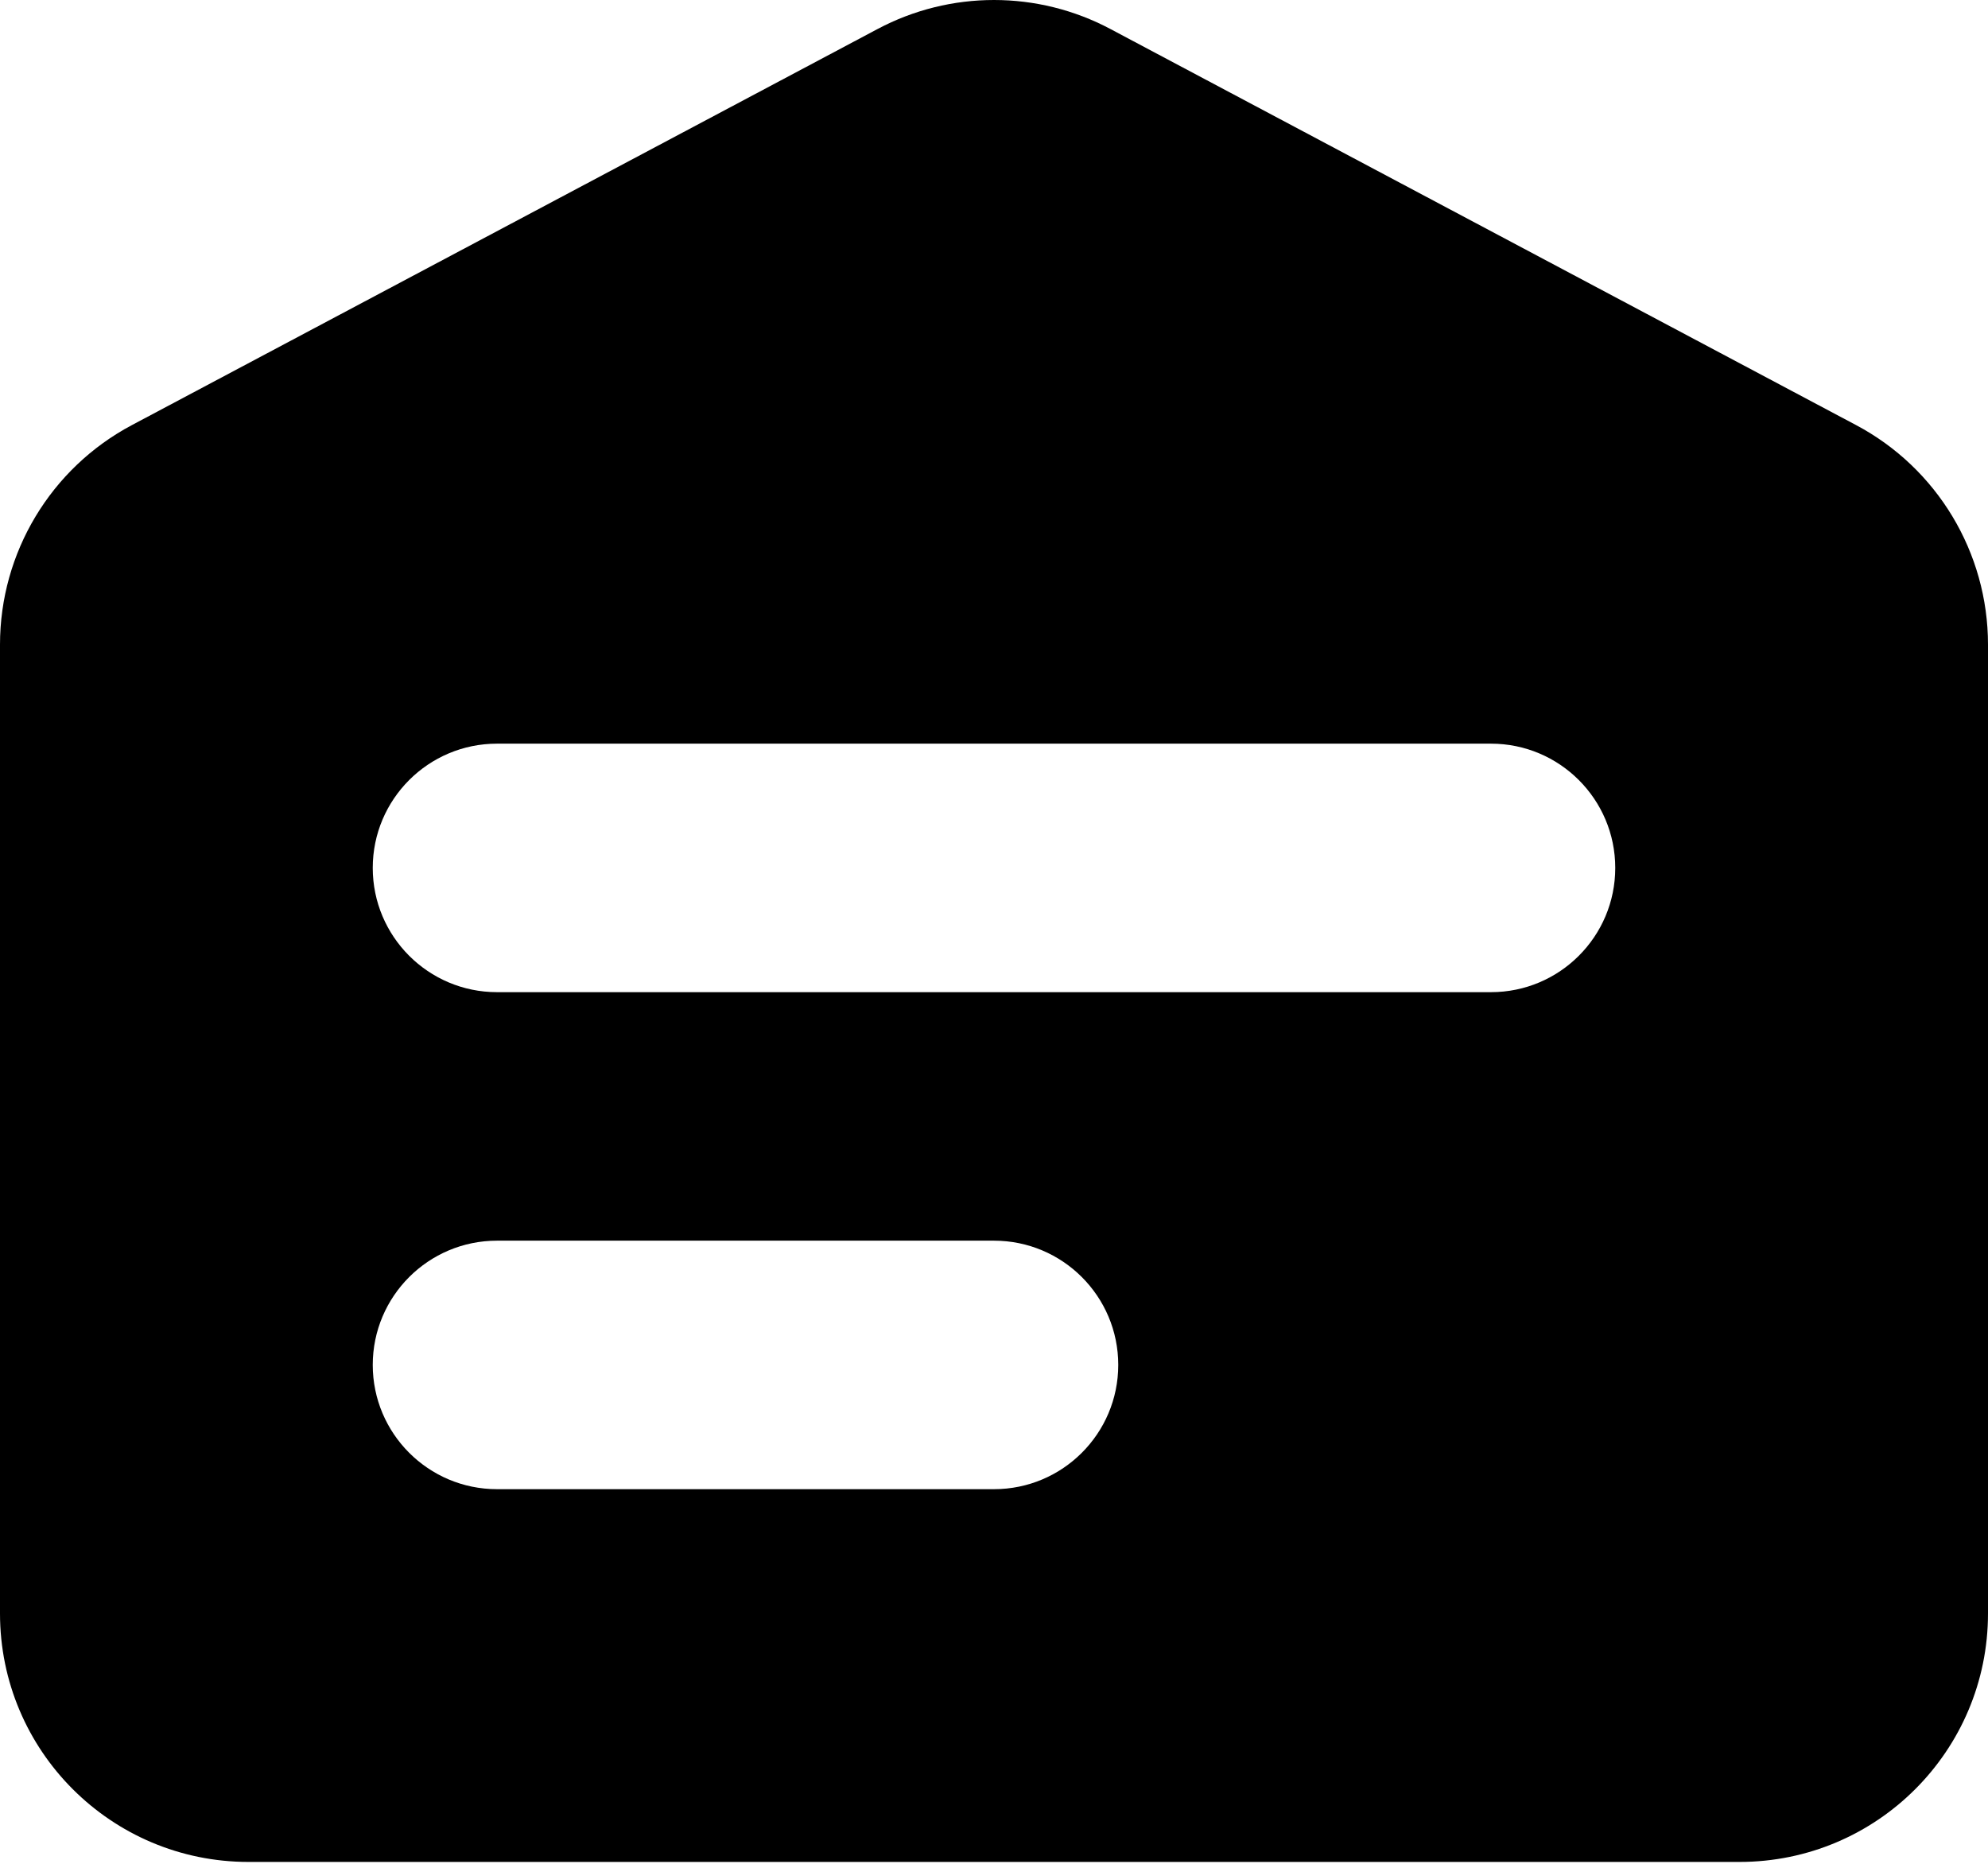
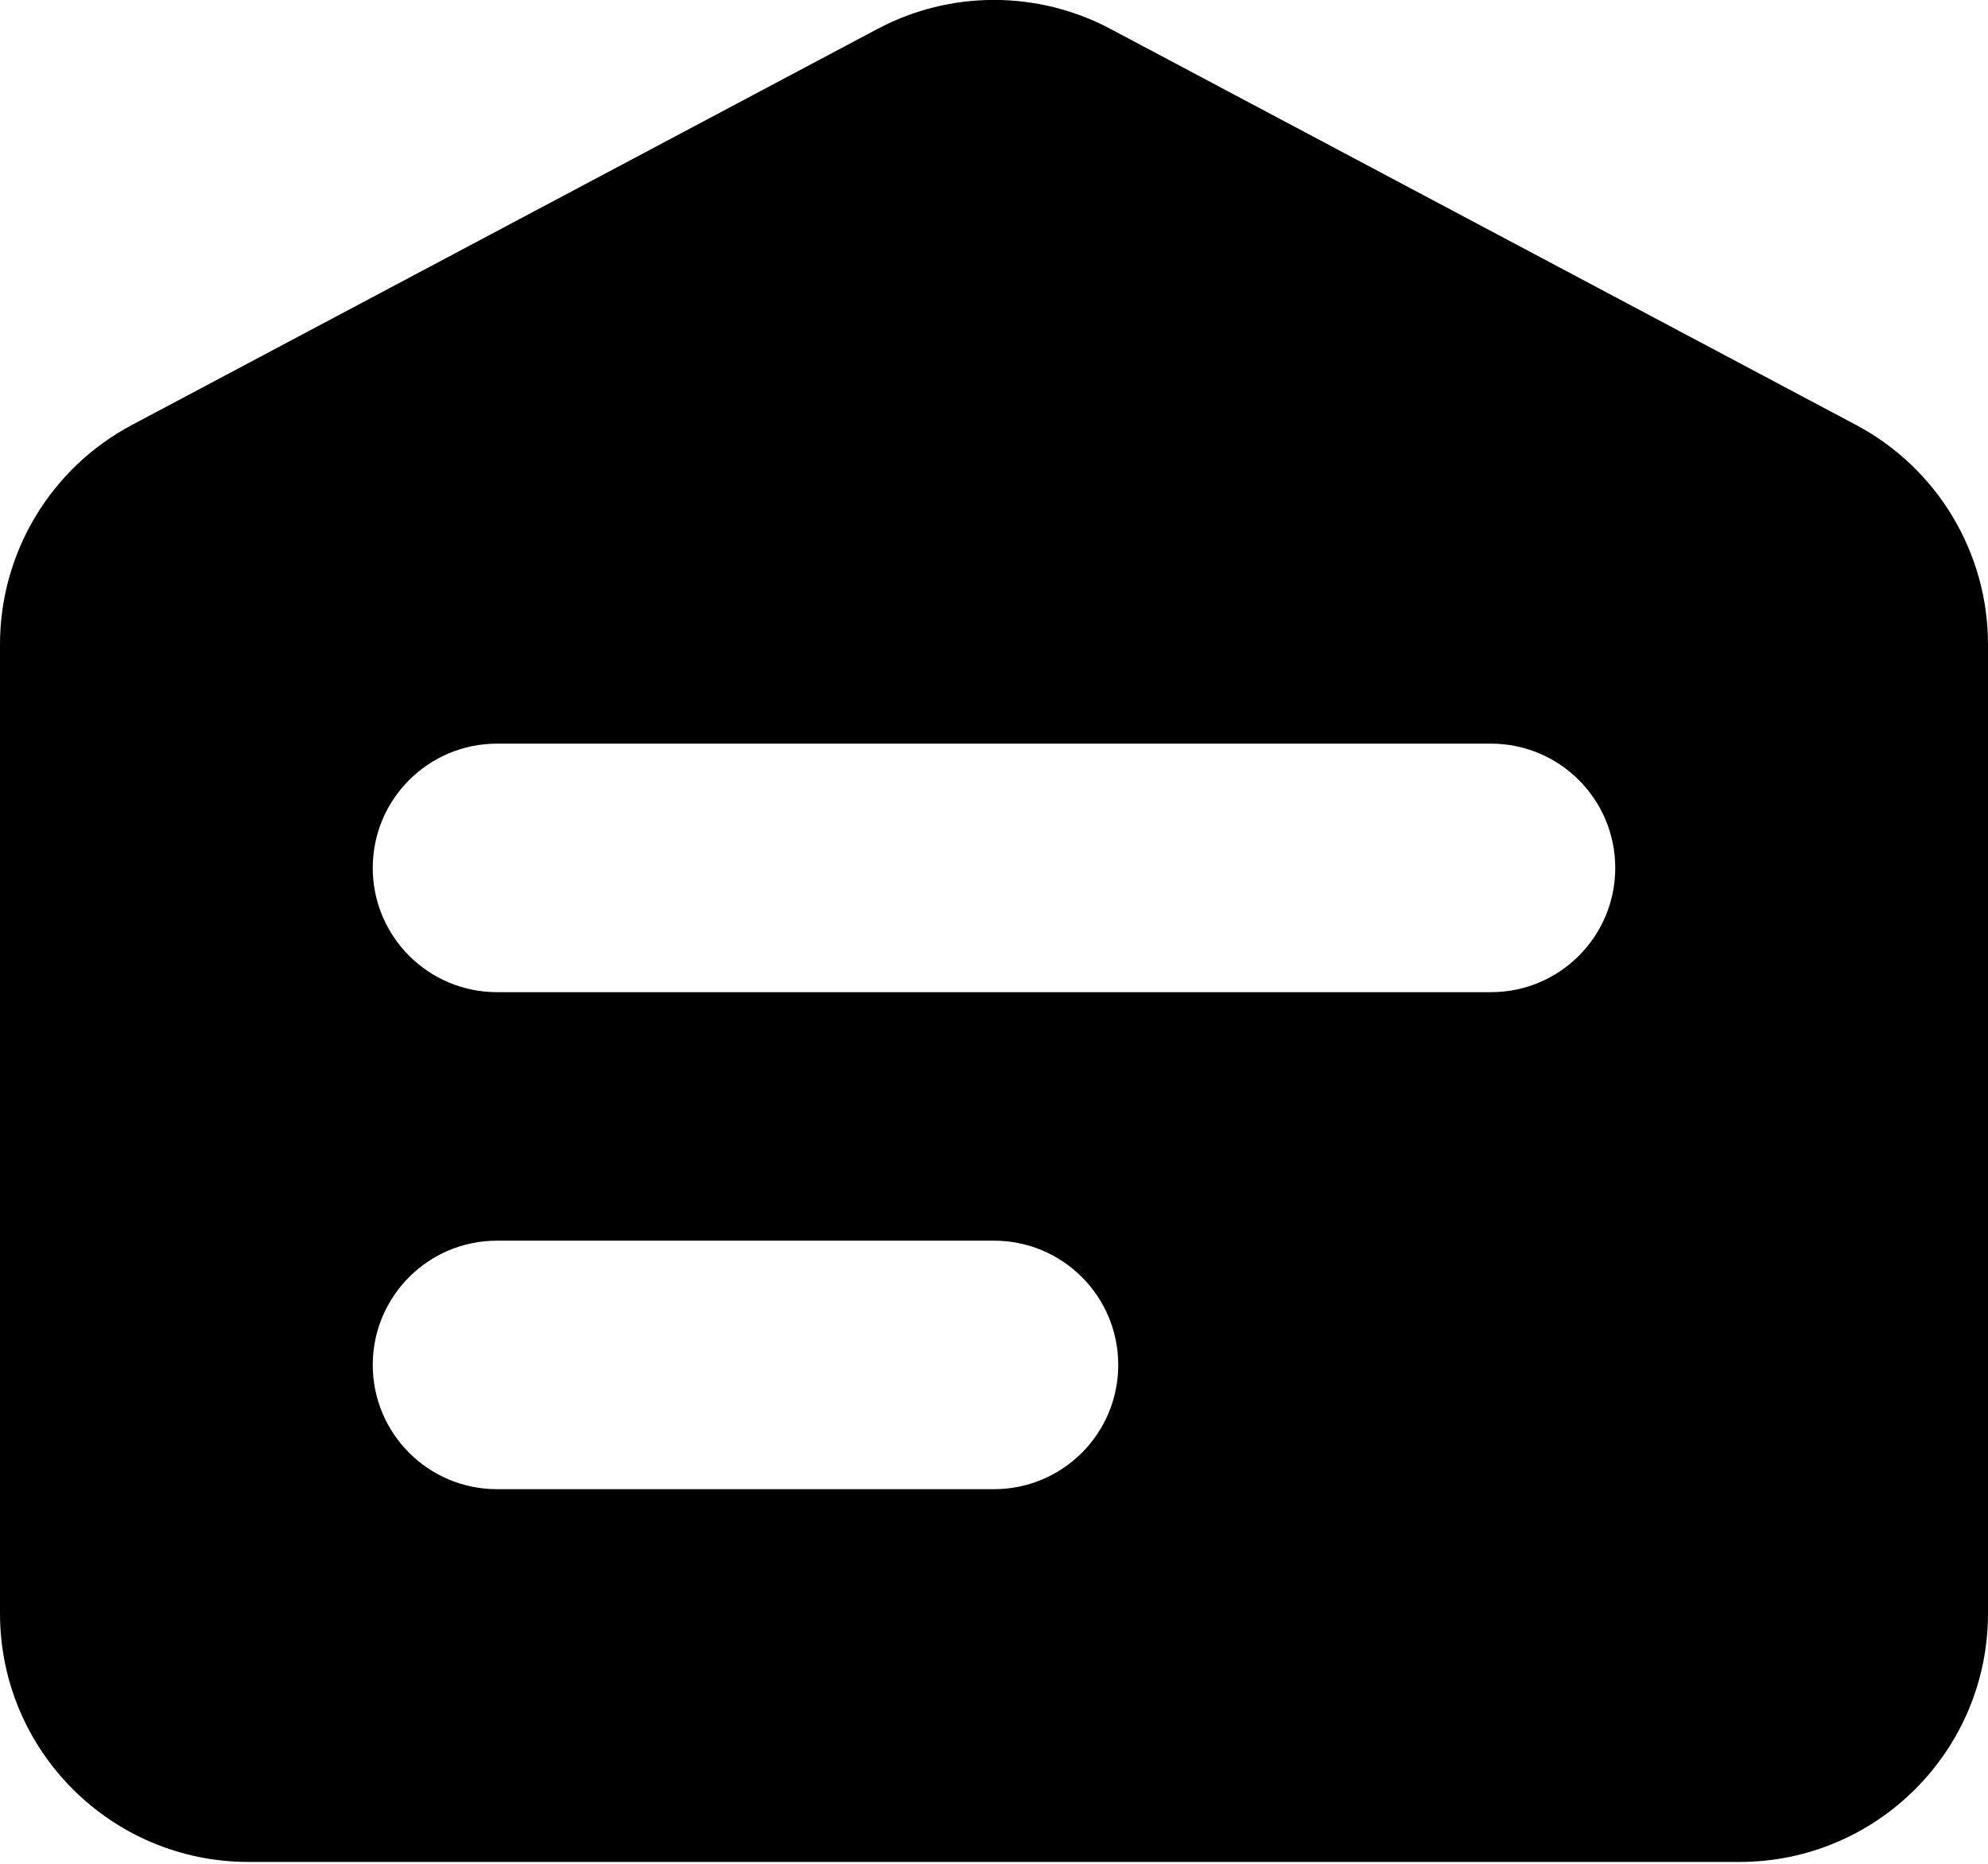
- <svg xmlns="http://www.w3.org/2000/svg" width="16" height="15" viewBox="0 0 16 15" fill="none">
-   <path fill-rule="evenodd" clip-rule="evenodd" d="M0 5.188C0 4.448 0.408 3.768 1.062 3.421L7.062 0.234C7.648 -0.078 8.352 -0.078 8.938 0.234L14.938 3.421C15.592 3.768 16 4.448 16 5.188V12.985C16 14.09 15.105 14.985 14 14.985H2C0.895 14.985 0 14.09 0 12.985V5.188ZM3 6.985C3 6.433 3.448 5.985 4 5.985H12C12.552 5.985 13 6.433 13 6.985C13 7.537 12.552 7.985 12 7.985H4C3.448 7.985 3 7.537 3 6.985ZM4 9.985C3.448 9.985 3 10.433 3 10.985C3 11.537 3.448 11.985 4 11.985H8C8.552 11.985 9 11.537 9 10.985C9 10.433 8.552 9.985 8 9.985H4Z" fill="black" />
+ <svg xmlns="http://www.w3.org/2000/svg" width="16" height="15" fill="none" viewBox="0 0 16 15">
+   <path fill="#000" fill-rule="evenodd" d="M0 5.188A2 2 0 0 1 1.062 3.42l6-3.187a2 2 0 0 1 1.876 0l6 3.187A2 2 0 0 1 16 5.188v7.797a2 2 0 0 1-2 2H2a2 2 0 0 1-2-2V5.188Zm3 1.797a1 1 0 0 1 1-1h8a1 1 0 1 1 0 2H4a1 1 0 0 1-1-1Zm1 3a1 1 0 1 0 0 2h4a1 1 0 1 0 0-2H4Z" clip-rule="evenodd" />
</svg>
